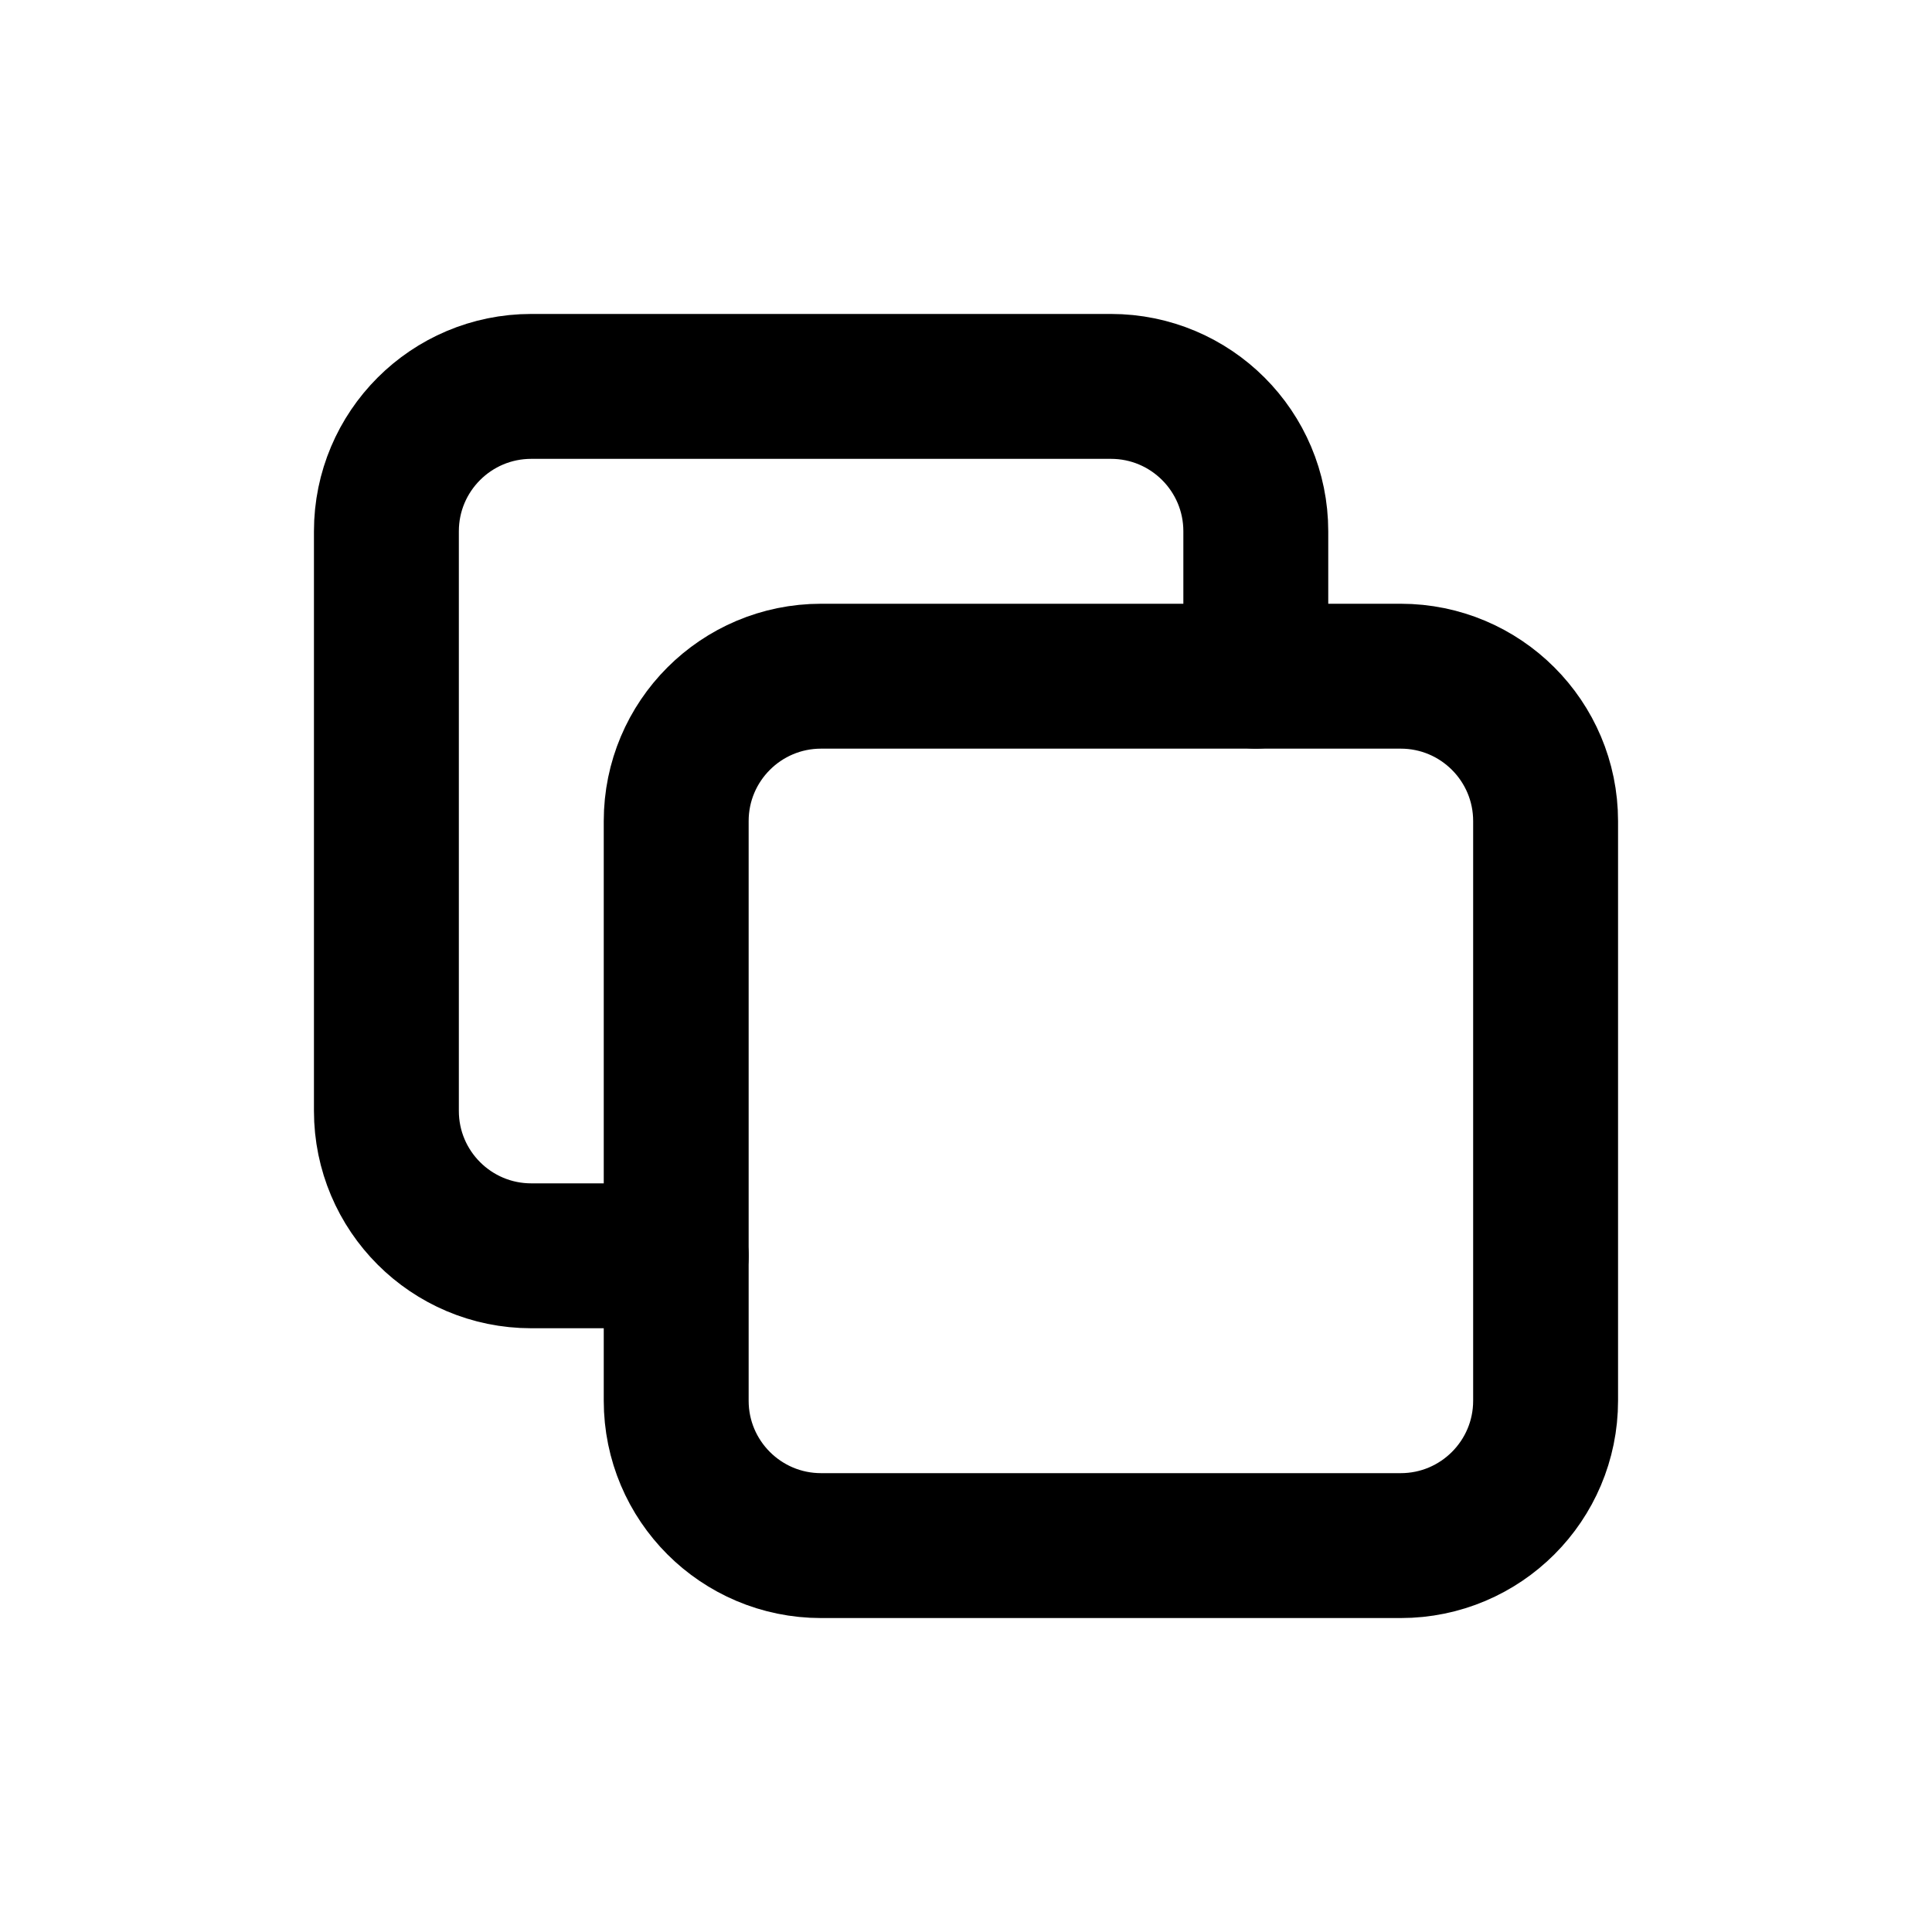
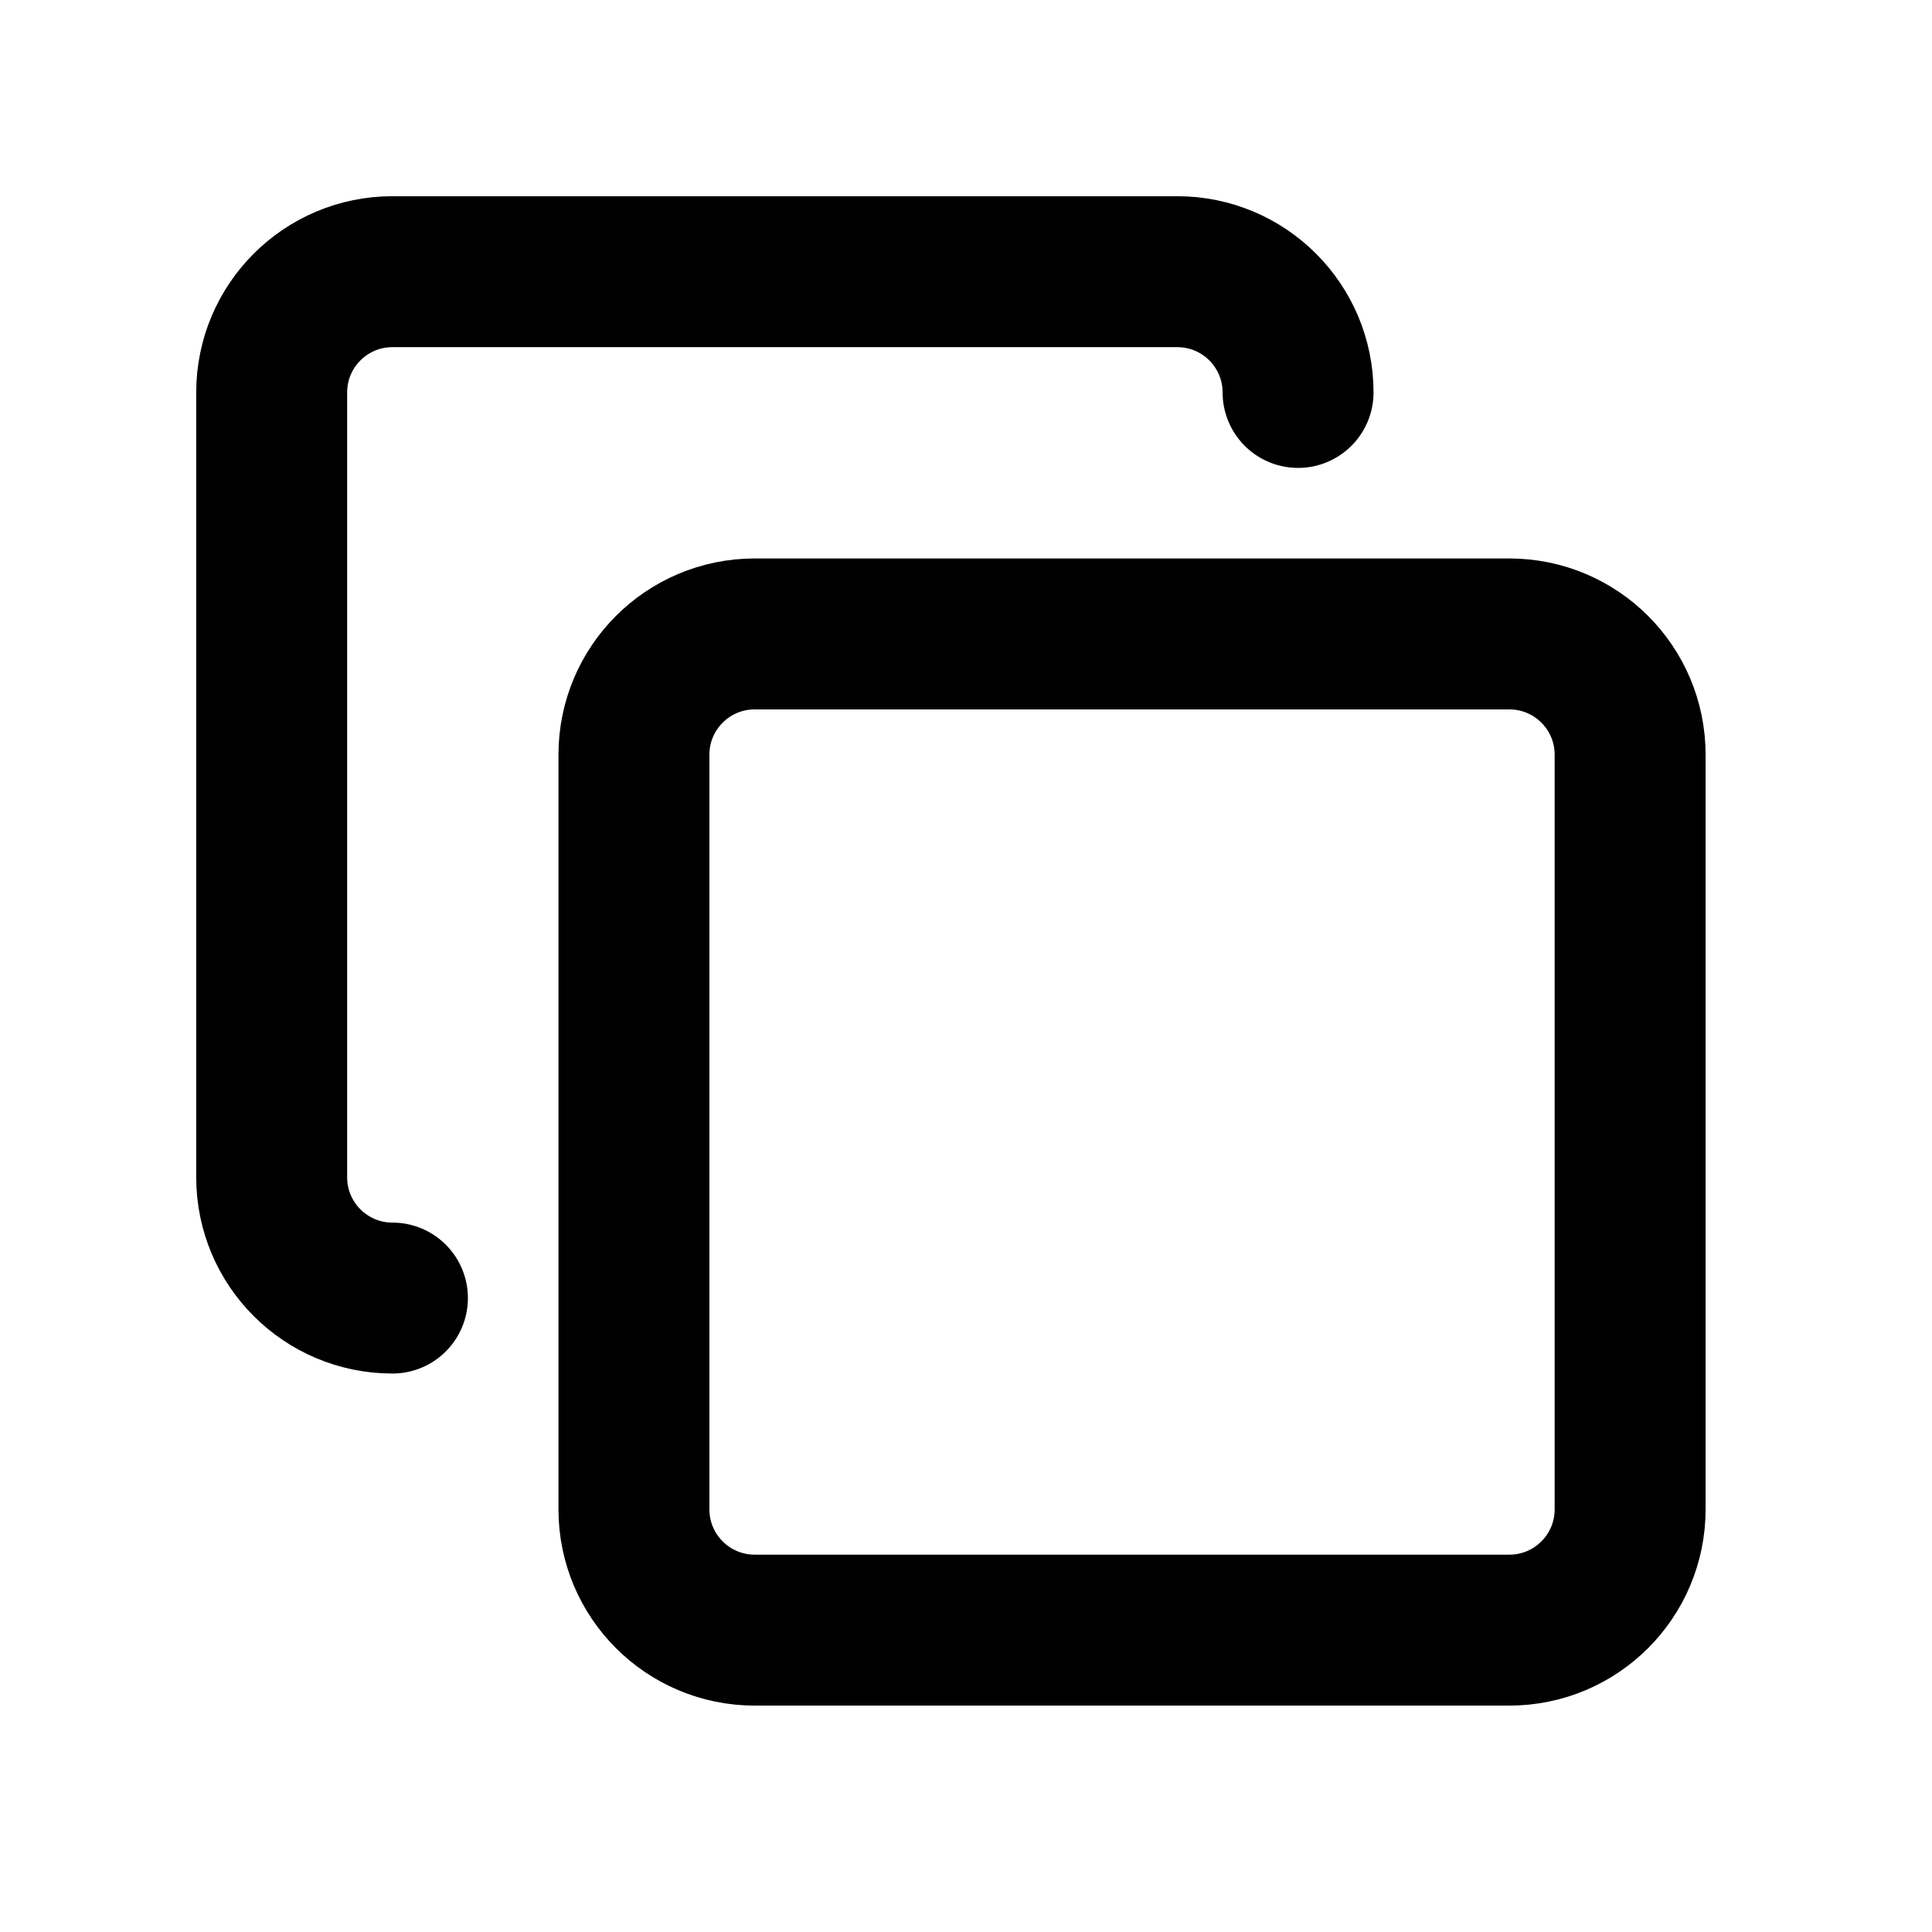
- <svg xmlns="http://www.w3.org/2000/svg" viewBox="0 0 20 20" fill="none" stroke="black" stroke-width="1.5" stroke-linecap="round" stroke-linejoin="round">
-   <rect x="7" y="7" width="9" height="9" rx="1.5" />
-   <path d="M13 7V5.5A1.5 1.5 0 0 0 11.5 4h-6A1.5 1.5 0 0 0 4 5.5v6A1.5 1.5 0 0 0 5.5 13H7" />
+ <svg xmlns="http://www.w3.org/2000/svg" viewBox="0 0 16 16" fill="none" stroke="black" stroke-width="1.25" stroke-linecap="round" stroke-linejoin="round">
+   <rect x="5.25" y="5.25" width="8.25" height="8.25" rx="1" />
+   <path d="M10.75 3.25a1 1 0 0 0-1-1h-6.5a1 1 0 0 0-1 1v6.5a1 1 0 0 0 1 1" />
</svg>
